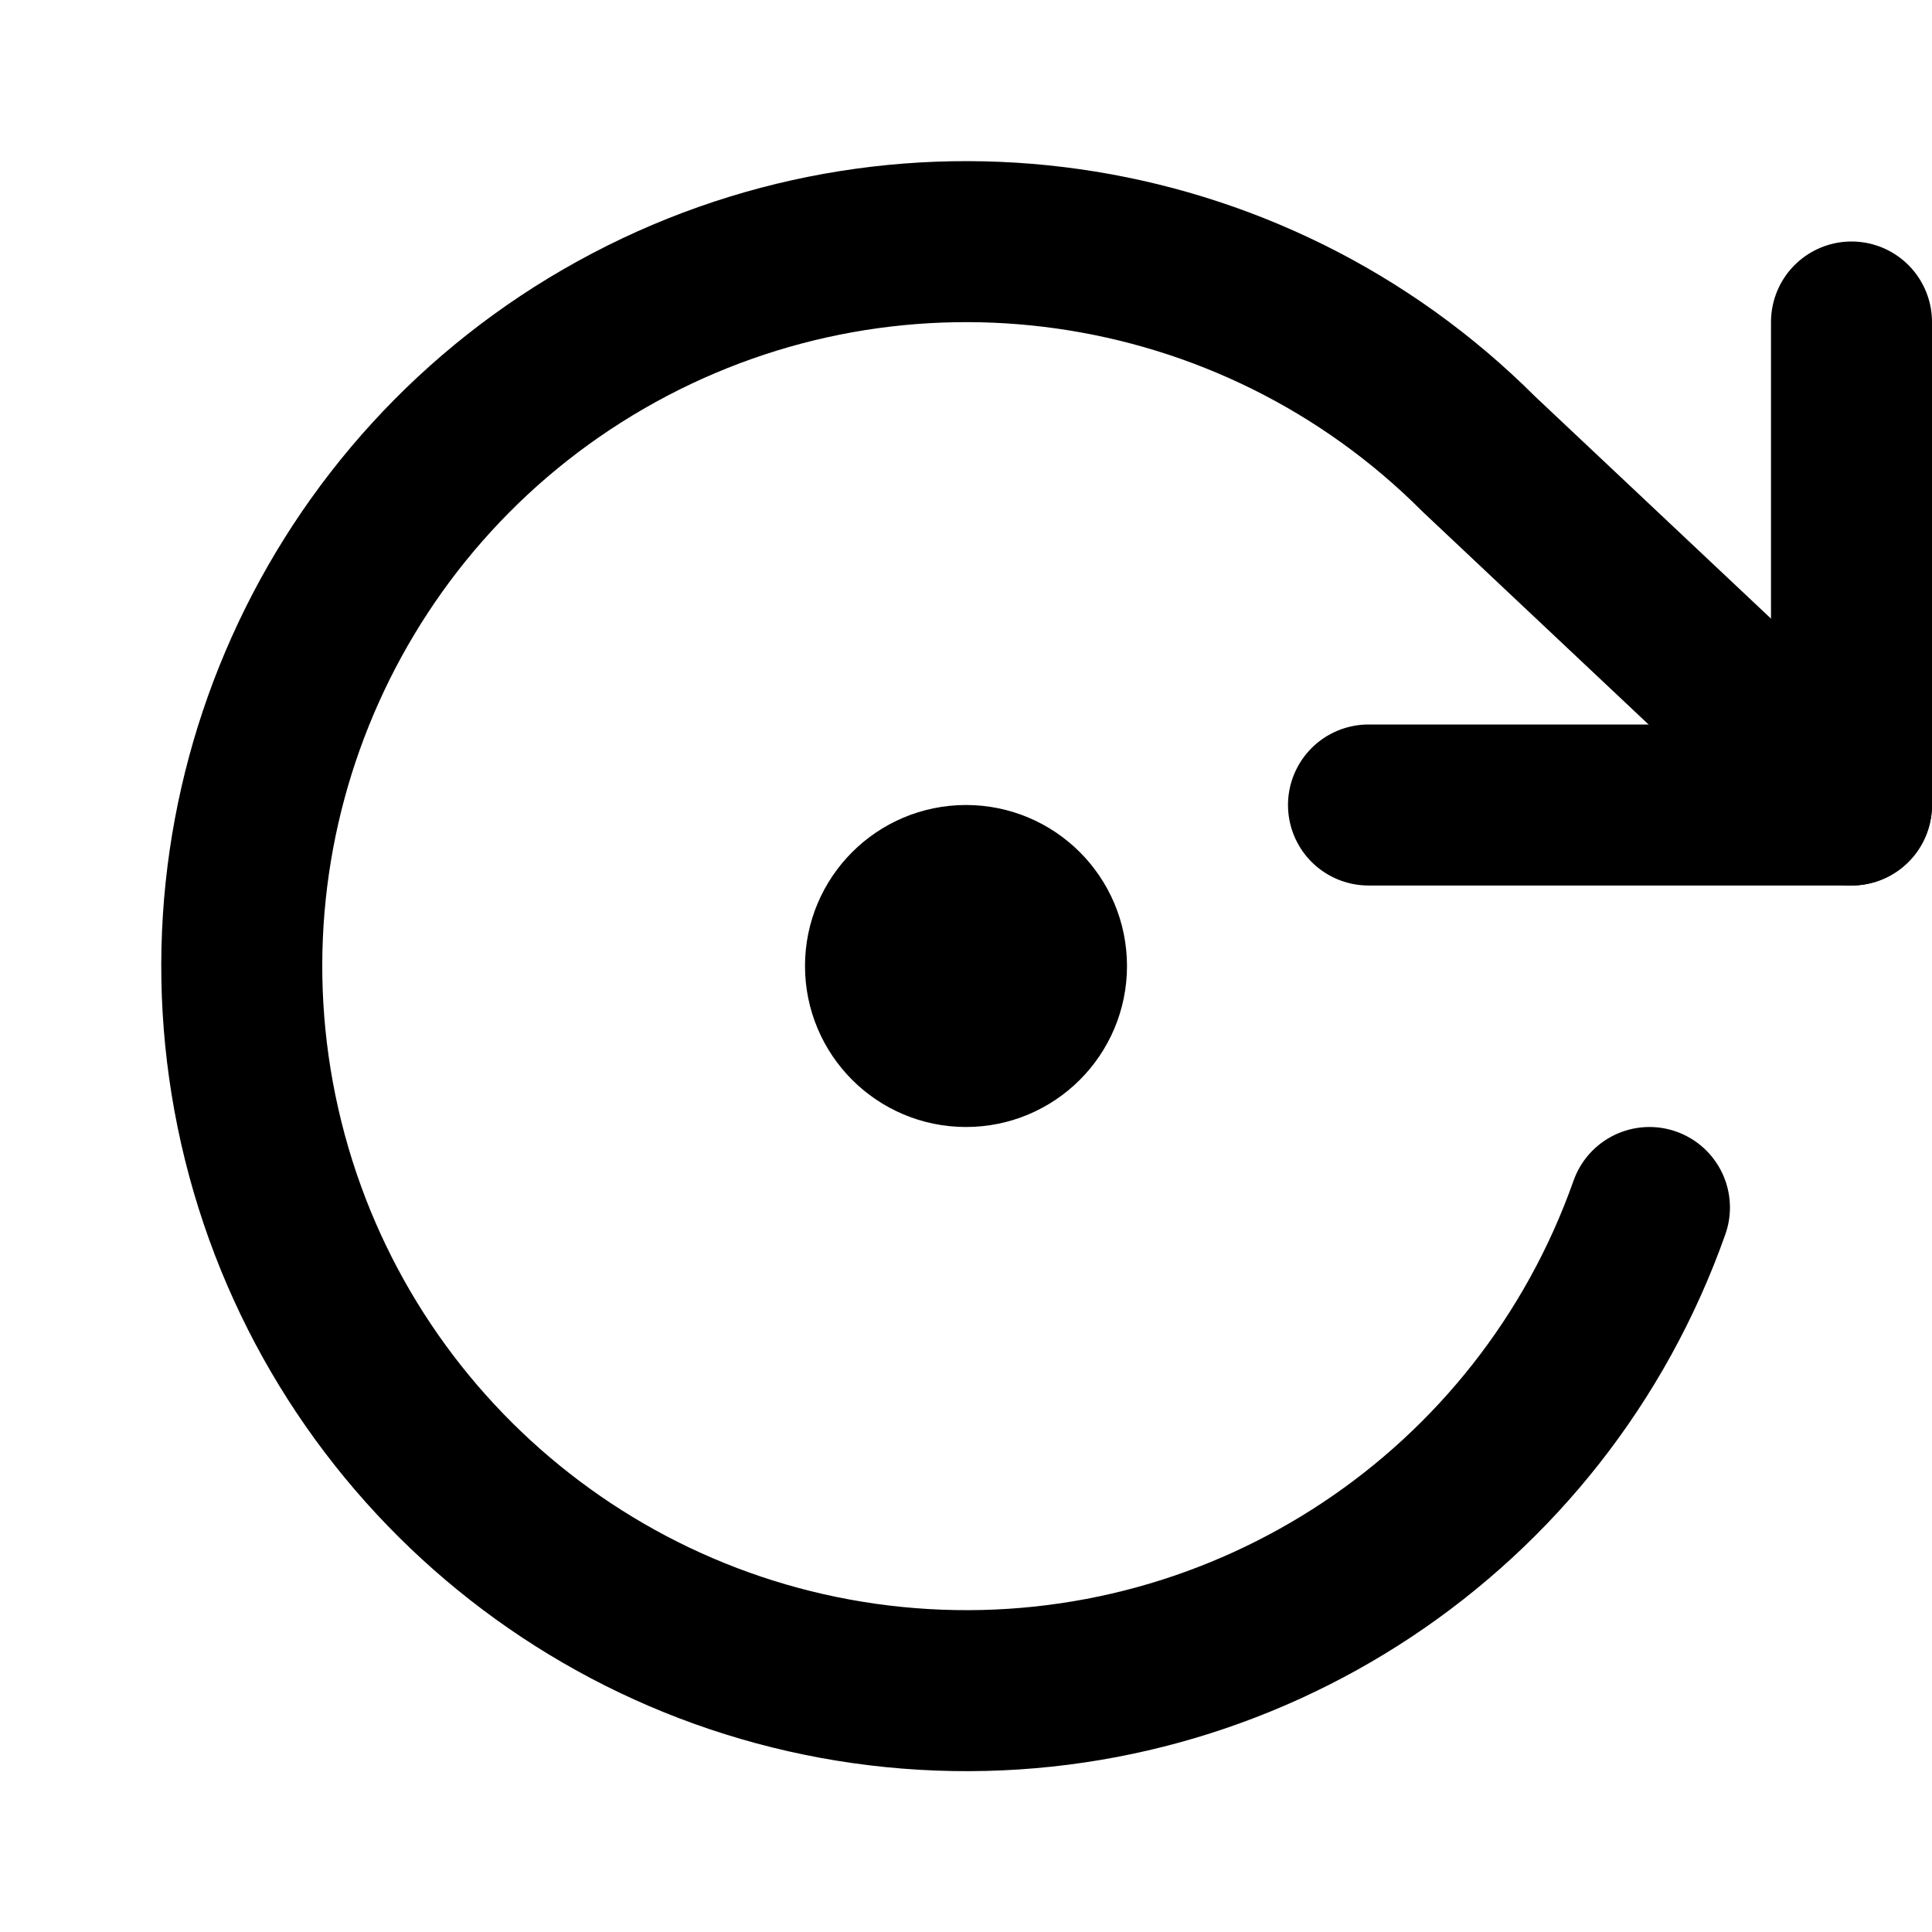
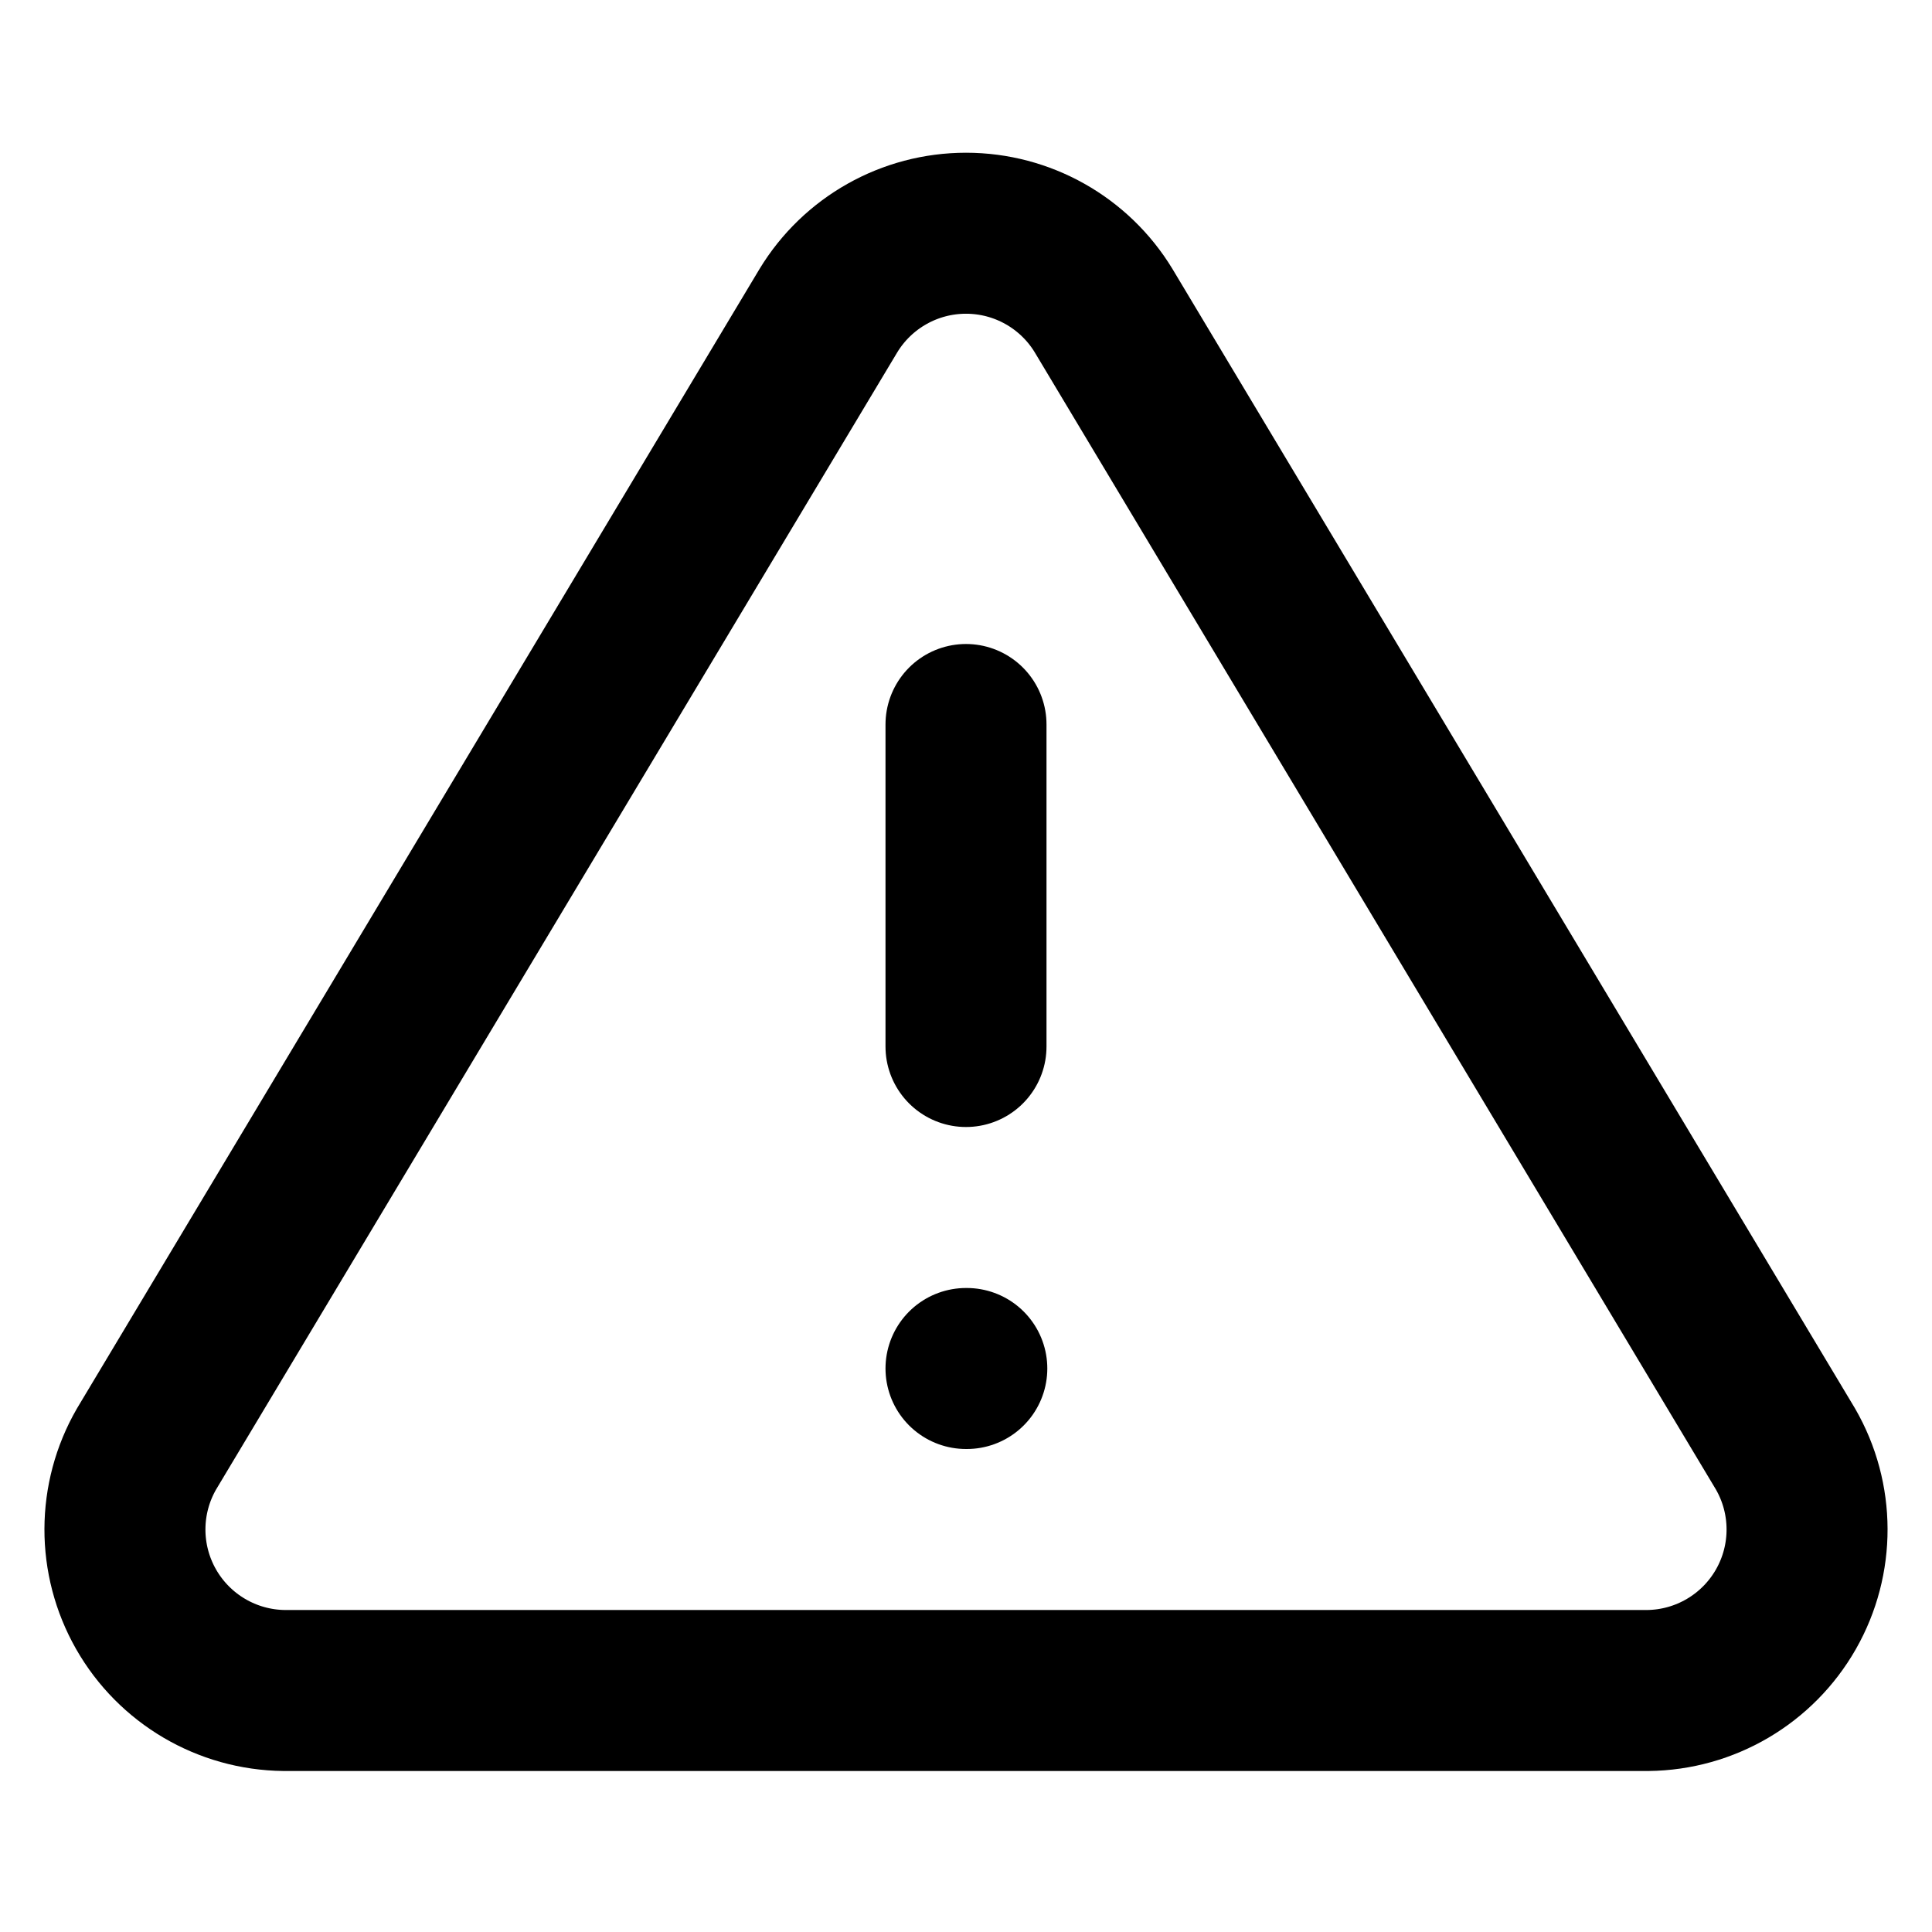
<svg xmlns="http://www.w3.org/2000/svg" width="24" height="24" viewBox="0 0 24 24" fill="none" stroke="currentColor" stroke-width="2" stroke-linecap="round" stroke-linejoin="round">
-   <path d="M23 4v6h-6" />
-   <path d="M20.49 15a9 9 0 1 1-2.12-9.36L23 10" />
-   <circle cx="12" cy="12" r="1" />
+   <path d="M10.29 3.86L1.82 18a2 2 0 0 0 1.71 3h16.94a2 2 0 0 0 1.71-3L13.71 3.86a2 2 0 0 0-3.42 0z" />
+   <line x1="12" y1="9" x2="12" y2="13" />
+   <line x1="12" y1="17" x2="12.01" y2="17" />
</svg>
